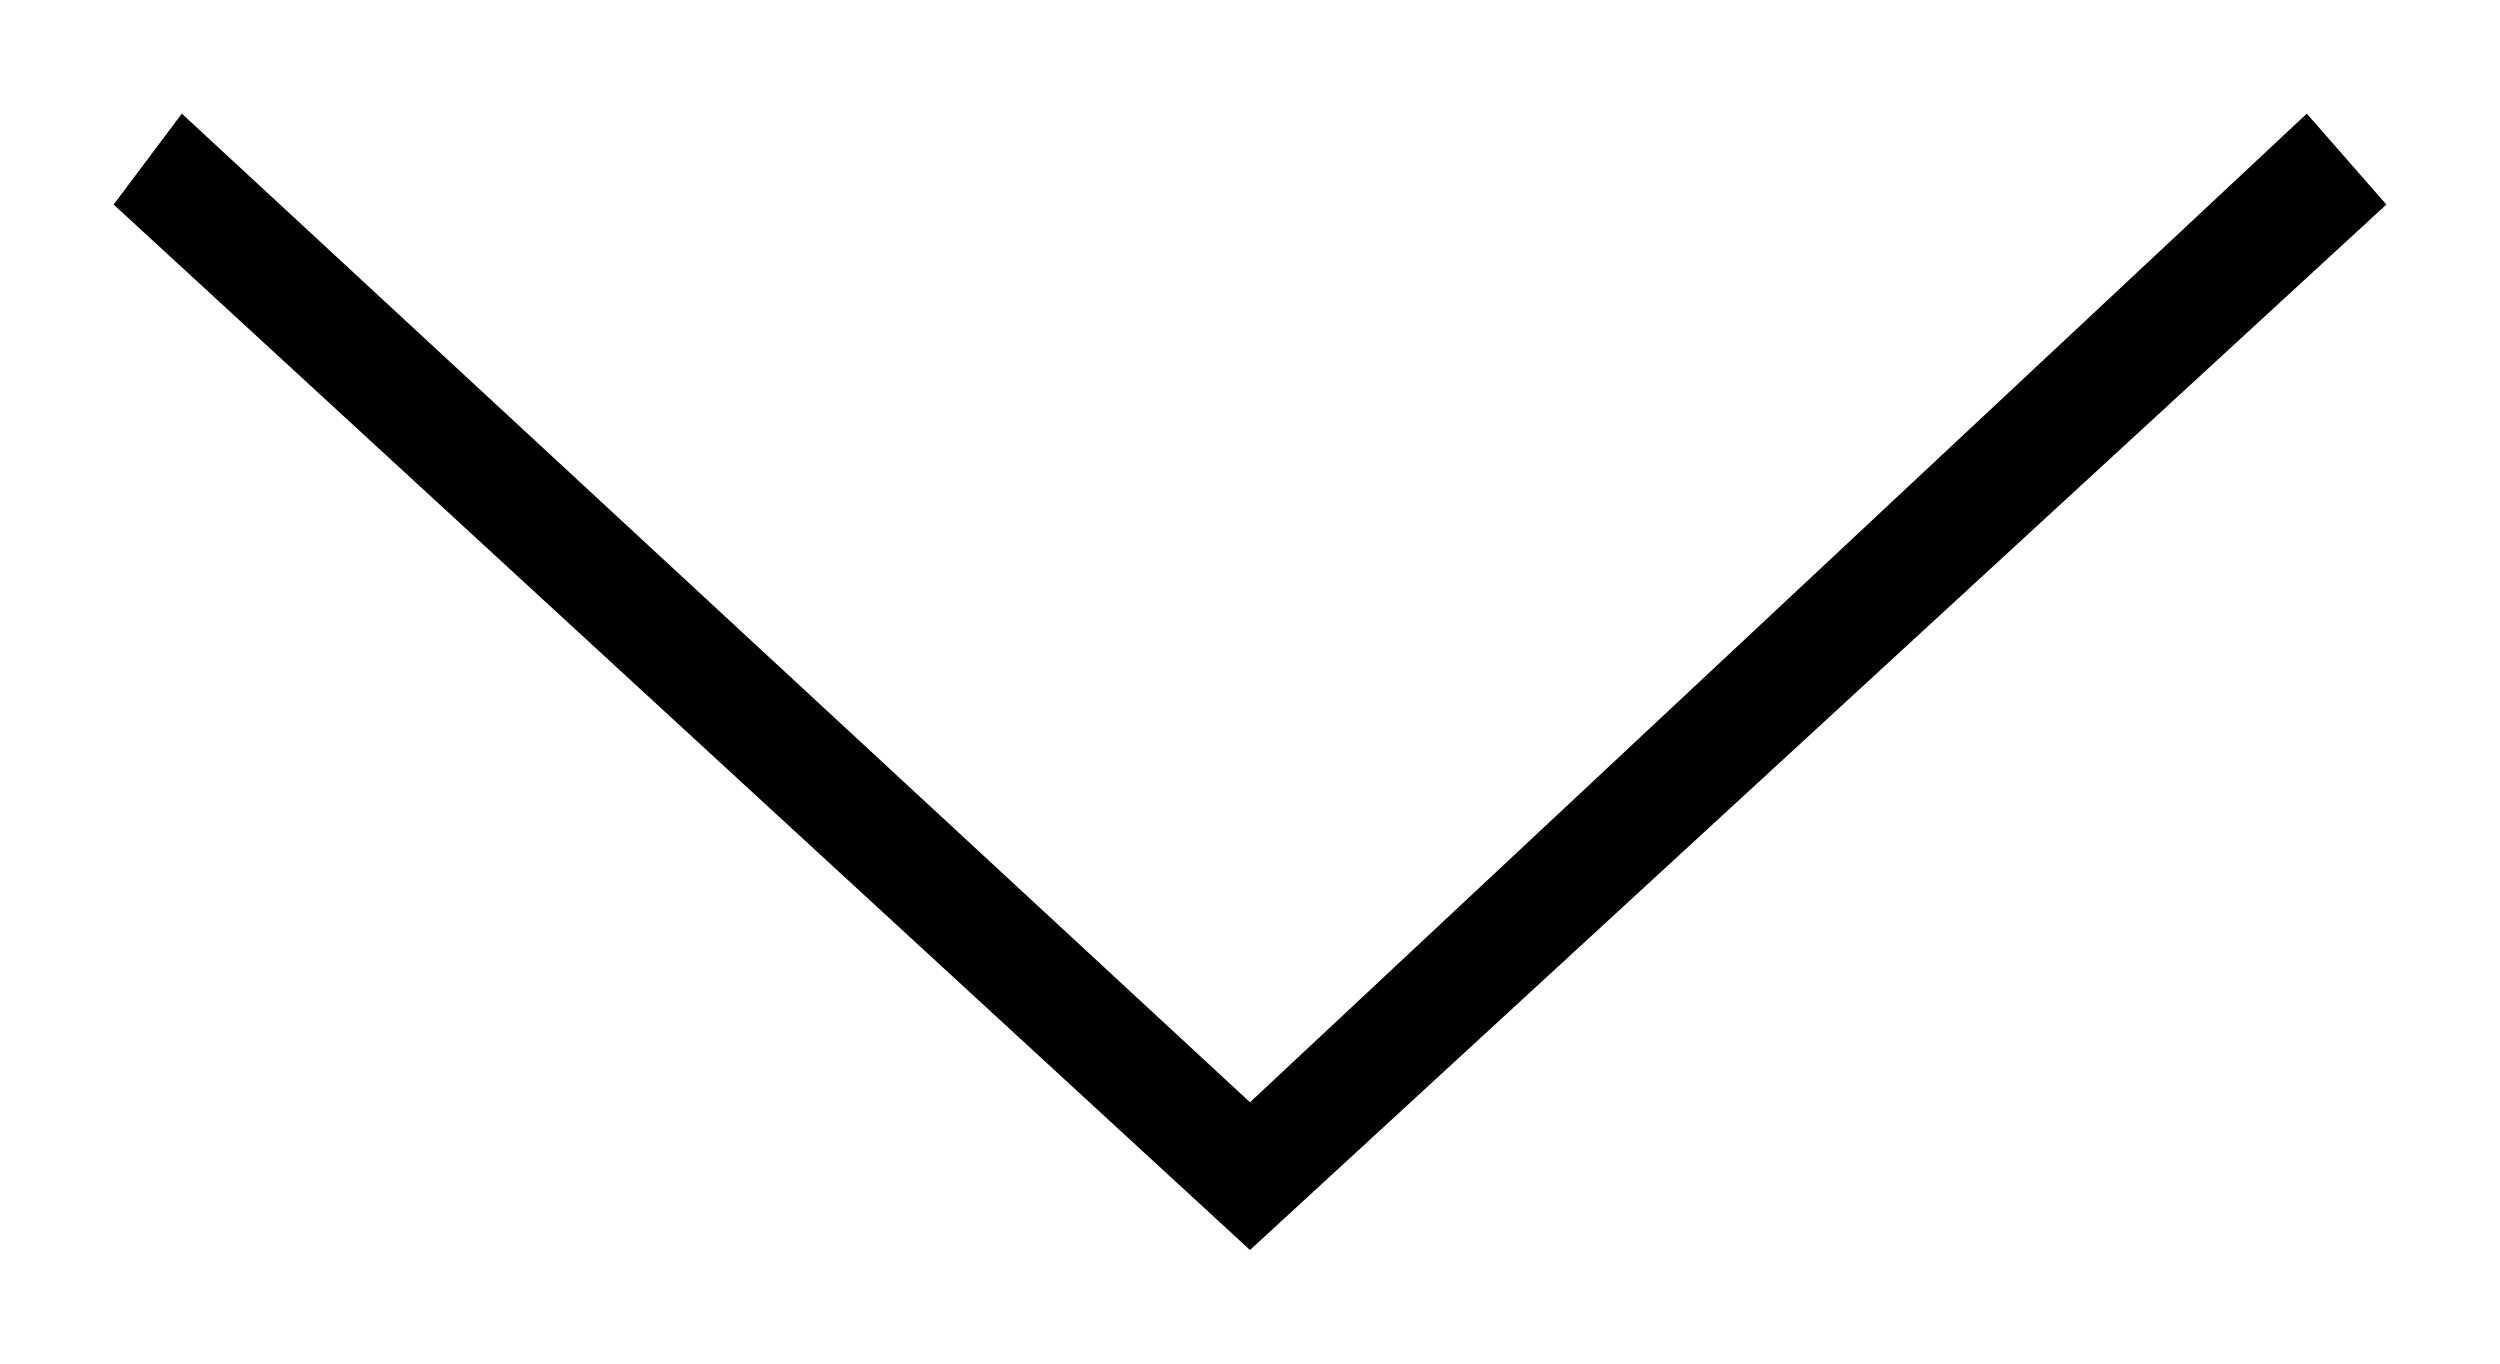
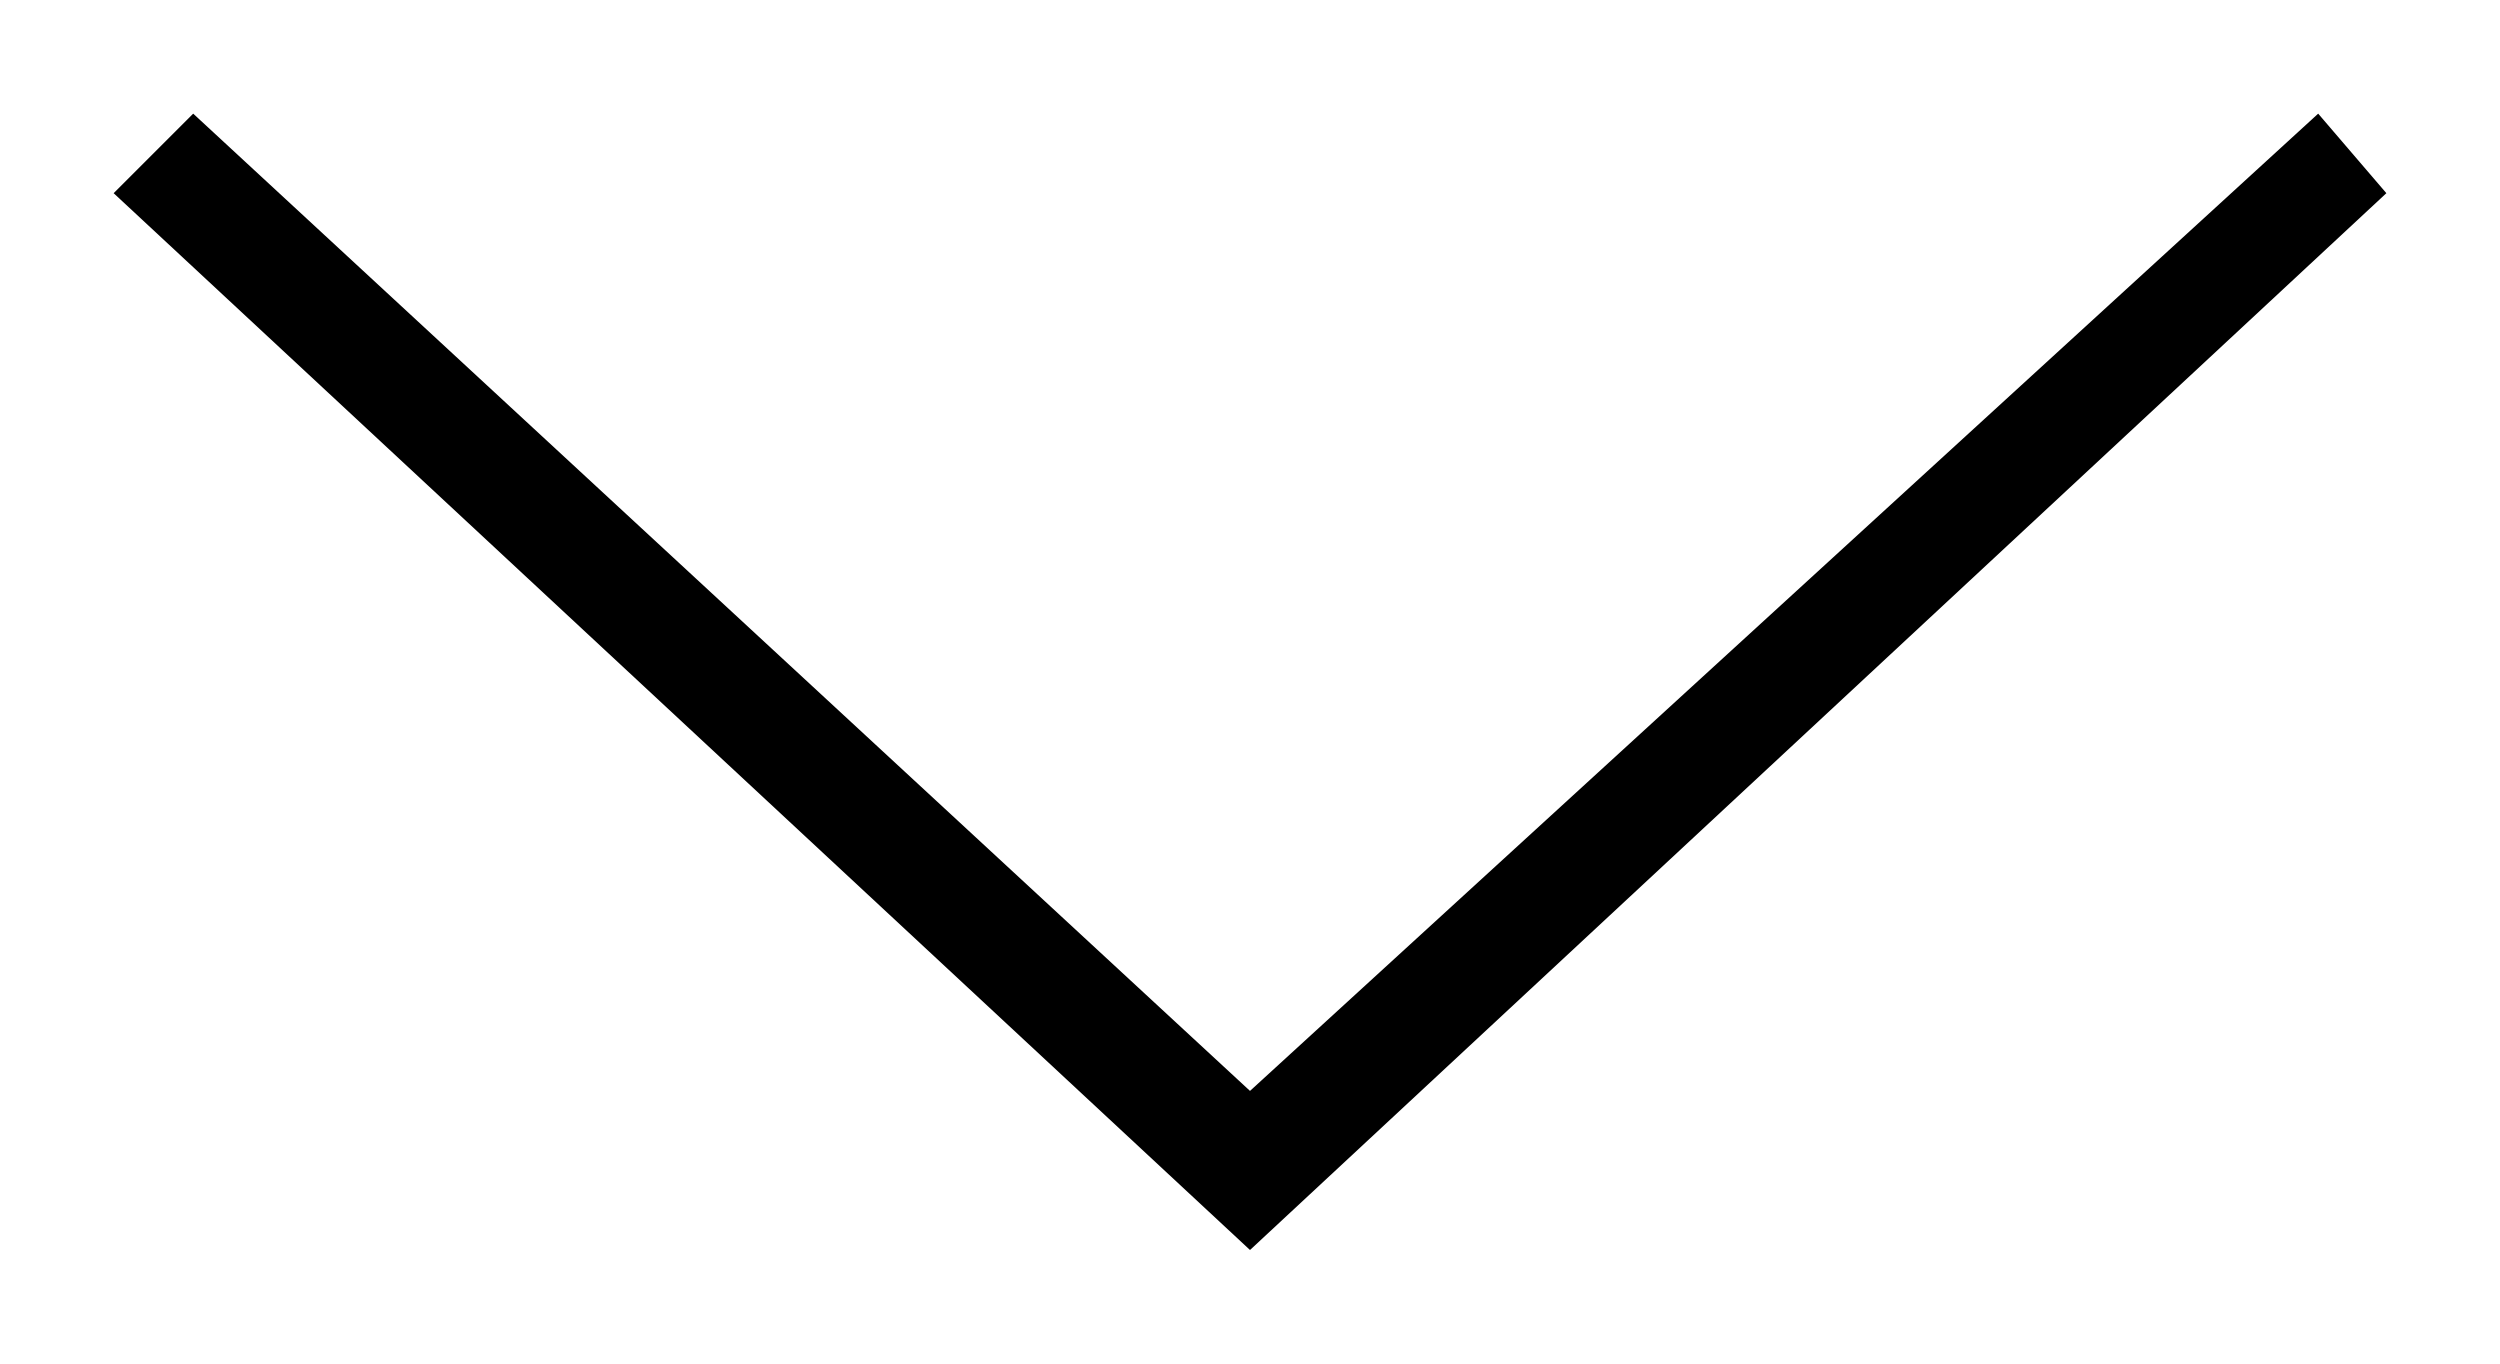
- <svg xmlns="http://www.w3.org/2000/svg" version="1.1" id="Layer_1" x="0px" y="0px" width="22px" height="12px" viewBox="-62.3 66.5 22 12" style="enable-background:new -62.3 66.5 22 12;" xml:space="preserve">
+ <svg xmlns="http://www.w3.org/2000/svg" version="1.1" id="Layer_1" x="0px" y="0px" viewBox="-70 67 22 12" enable-background="new -70 67 22 12" xml:space="preserve">
  <g>
-     <polygon points="-51.3,77.5 -61.3,68.3 -60.7,67.5 -51.3,76.2 -42,67.5 -41.3,68.3  " />
+     <polygon points="-69,68.7 -68.3,68 -59,76.6 -49.6,68 -49,68.7 -59,78  " />
  </g>
</svg>
